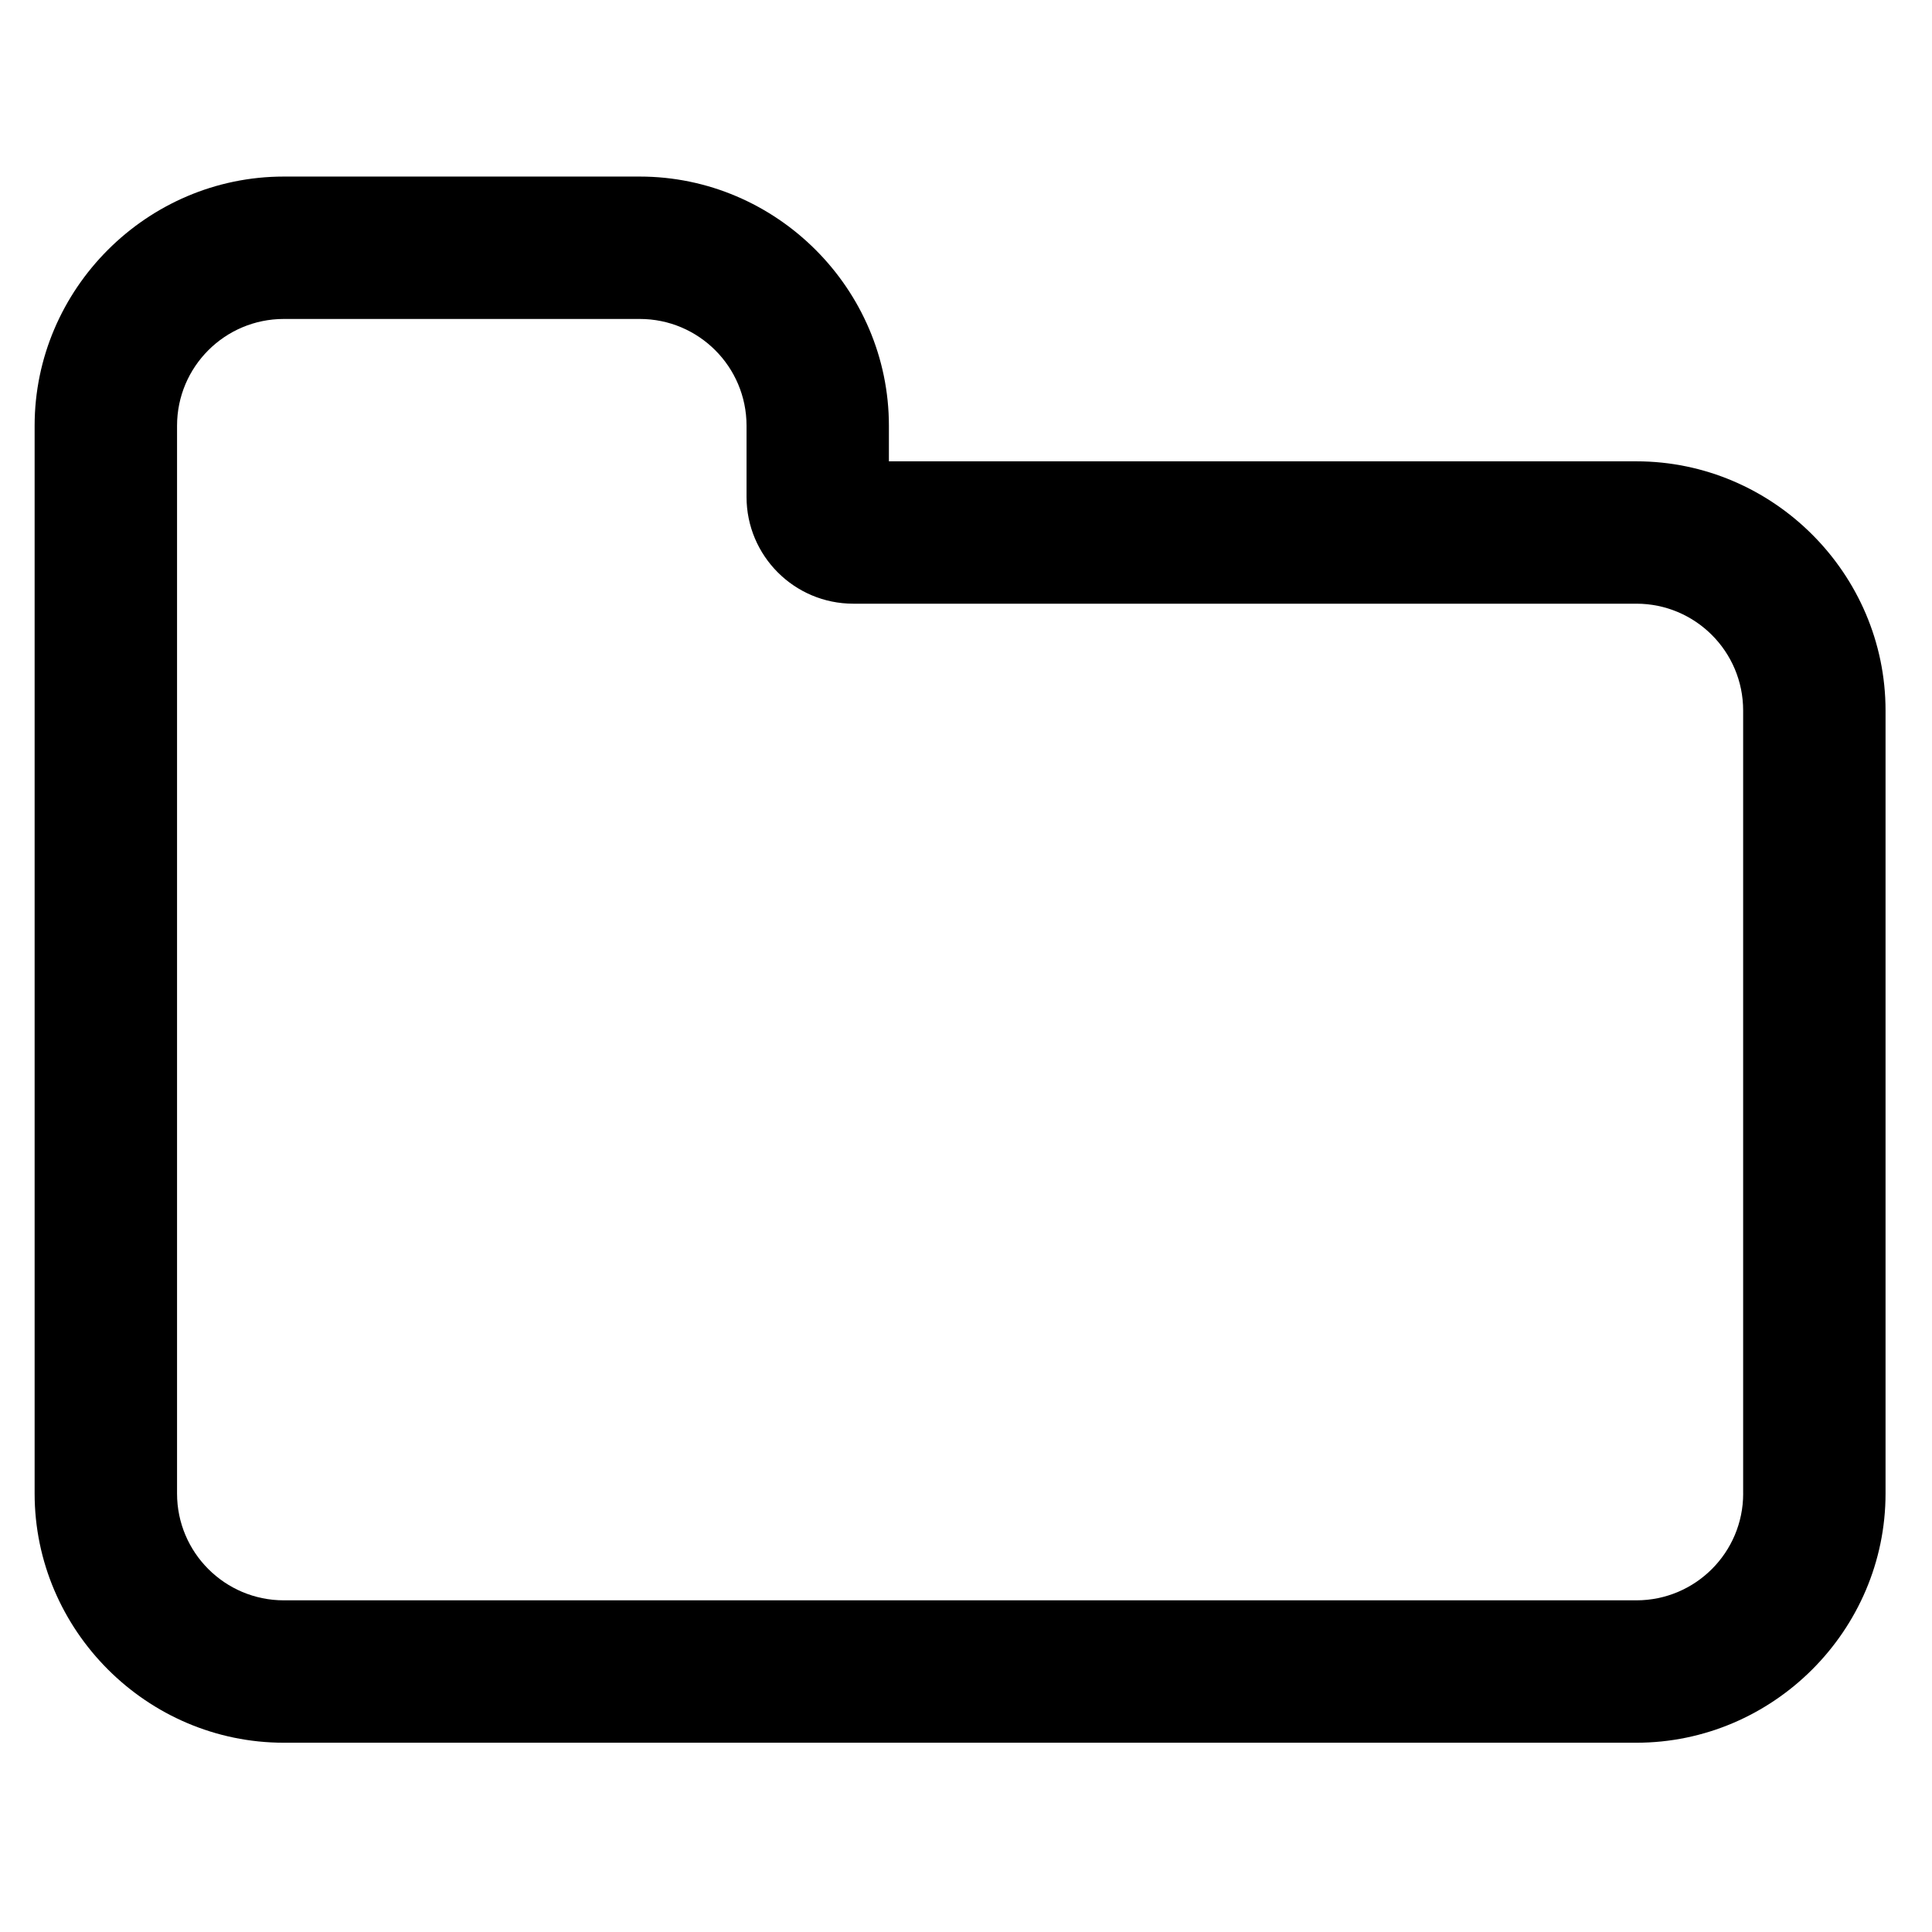
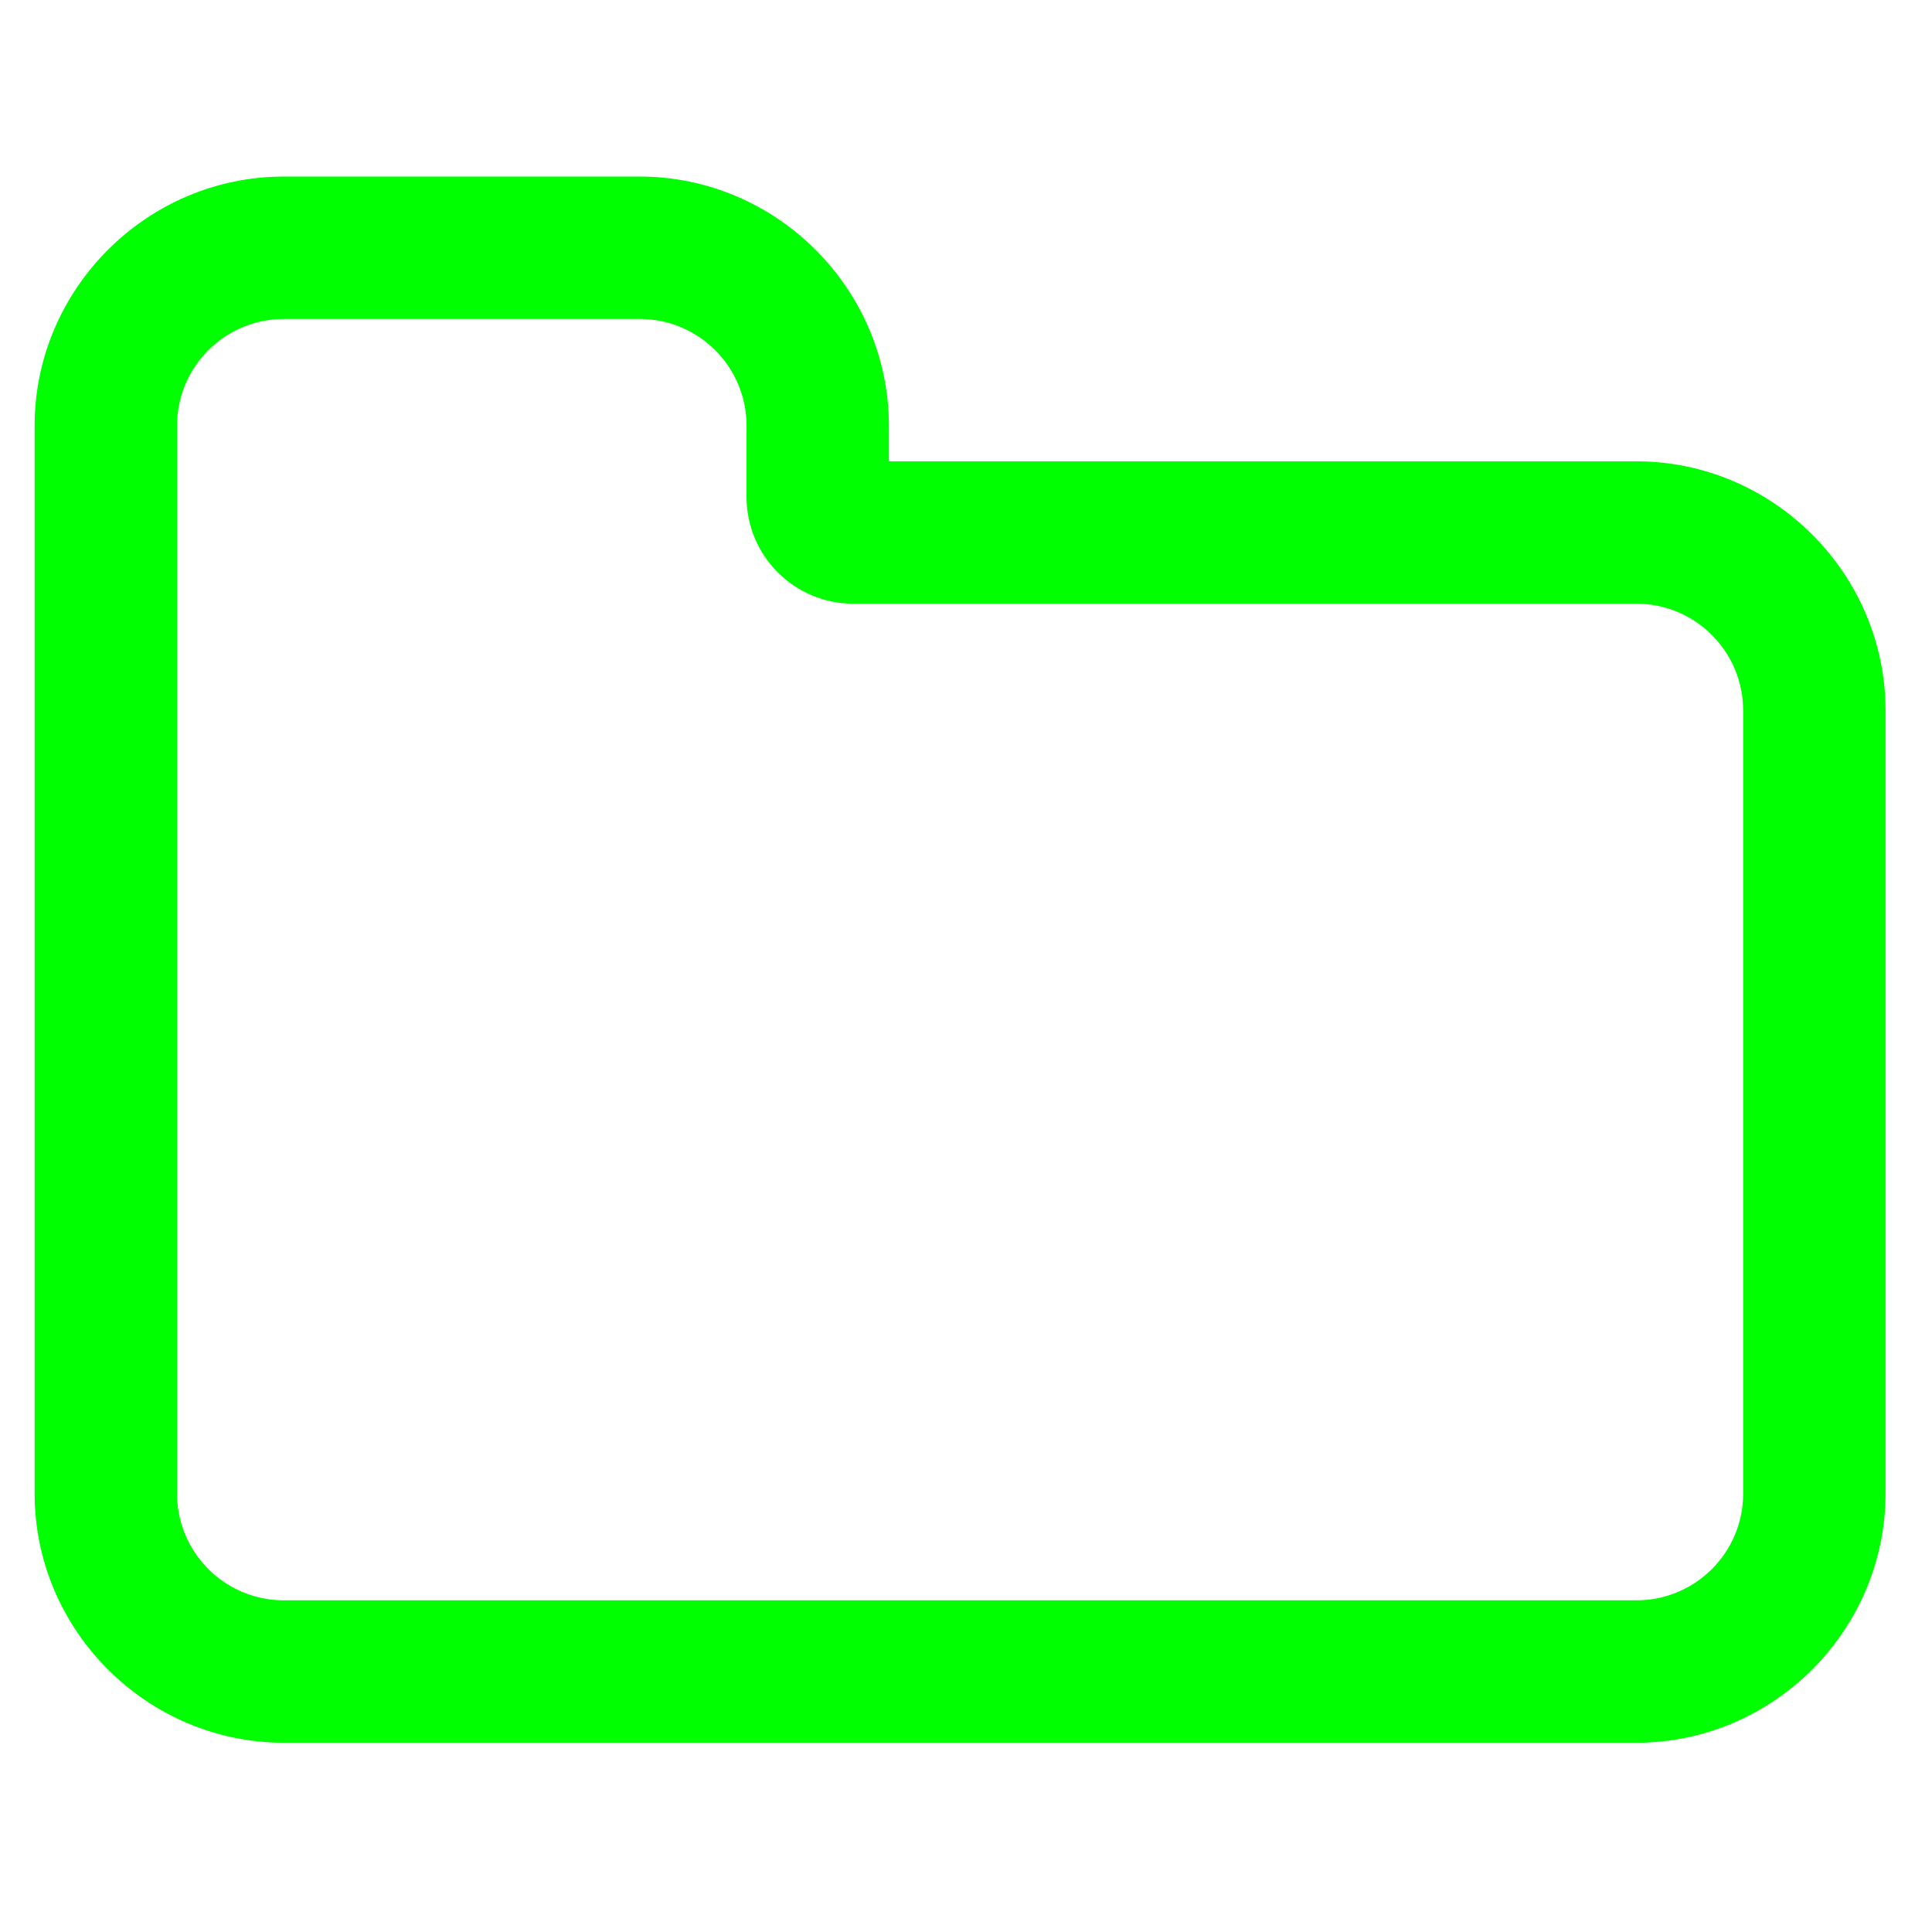
<svg xmlns="http://www.w3.org/2000/svg" width="64px" height="64px" id="svg3008" version="1.1">
  <defs id="defs3010" />
  <g id="layer1">
-     <g style="font-style:normal;font-weight:normal;font-size:66.029px;line-height:125%;font-family:Sans;letter-spacing:0px;word-spacing:0px;fill:#000000;fill-opacity:1;stroke:none" id="text2985">
-       <path d="m 57.745,49.476 c 0,1.953 -1.584,3.537 -3.537,3.537 l -44.806,0 c -1.953,0 -3.537,-1.584 -3.537,-3.537 l 0,-35.373 c 0,-1.953 1.584,-3.537 3.537,-3.537 l 11.791,0 c 1.953,0 3.537,1.584 3.537,3.537 l 0,2.358 c 0,1.953 1.584,3.537 3.537,3.537 l 25.94,0 c 1.953,0 3.537,1.584 3.537,3.537 l 0,25.94 z m 4.716,-25.94 c 0,-4.532 -3.722,-8.254 -8.254,-8.254 l -24.761,0 0,-1.179 c 0,-4.532 -3.722,-8.254 -8.254,-8.254 l -11.791,0 c -4.532,0 -8.254,3.722 -8.254,8.254 l 0,35.373 c 0,4.532 3.722,8.254 8.254,8.254 l 44.806,0 c 4.532,0 8.254,-3.722 8.254,-8.254 l 0,-25.94 z" style="font-style:normal;font-variant:normal;font-weight:normal;font-stretch:normal;font-family:FontAwesome;-inkscape-font-specification:FontAwesome" id="path13027" />
+     <g style="font-style:normal;font-weight:normal;font-size:66.029px;line-height:125%;font-family:Sans;letter-spacing:0px;word-spacing:0px;fill:#00ff00;fill-opacity:1;stroke:none" id="text2985">
+       <path d="m 57.745,49.476 c 0,1.953 -1.584,3.537 -3.537,3.537 l -44.806,0 c -1.953,0 -3.537,-1.584 -3.537,-3.537 l 0,-35.373 c 0,-1.953 1.584,-3.537 3.537,-3.537 l 11.791,0 c 1.953,0 3.537,1.584 3.537,3.537 l 0,2.358 c 0,1.953 1.584,3.537 3.537,3.537 l 25.94,0 c 1.953,0 3.537,1.584 3.537,3.537 l 0,25.94 z m 4.716,-25.94 c 0,-4.532 -3.722,-8.254 -8.254,-8.254 l -24.761,0 0,-1.179 c 0,-4.532 -3.722,-8.254 -8.254,-8.254 l -11.791,0 c -4.532,0 -8.254,3.722 -8.254,8.254 l 0,35.373 c 0,4.532 3.722,8.254 8.254,8.254 l 44.806,0 c 4.532,0 8.254,-3.722 8.254,-8.254 l 0,-25.94 z" style="font-style:normal;font-variant:normal;font-weight:normal;font-stretch:normal;font-family:FontAwesome;-inkscape-font-specification:FontAwesome;fill:#00ff00;fill-opacity:1" id="path13027" />
    </g>
  </g>
</svg>
